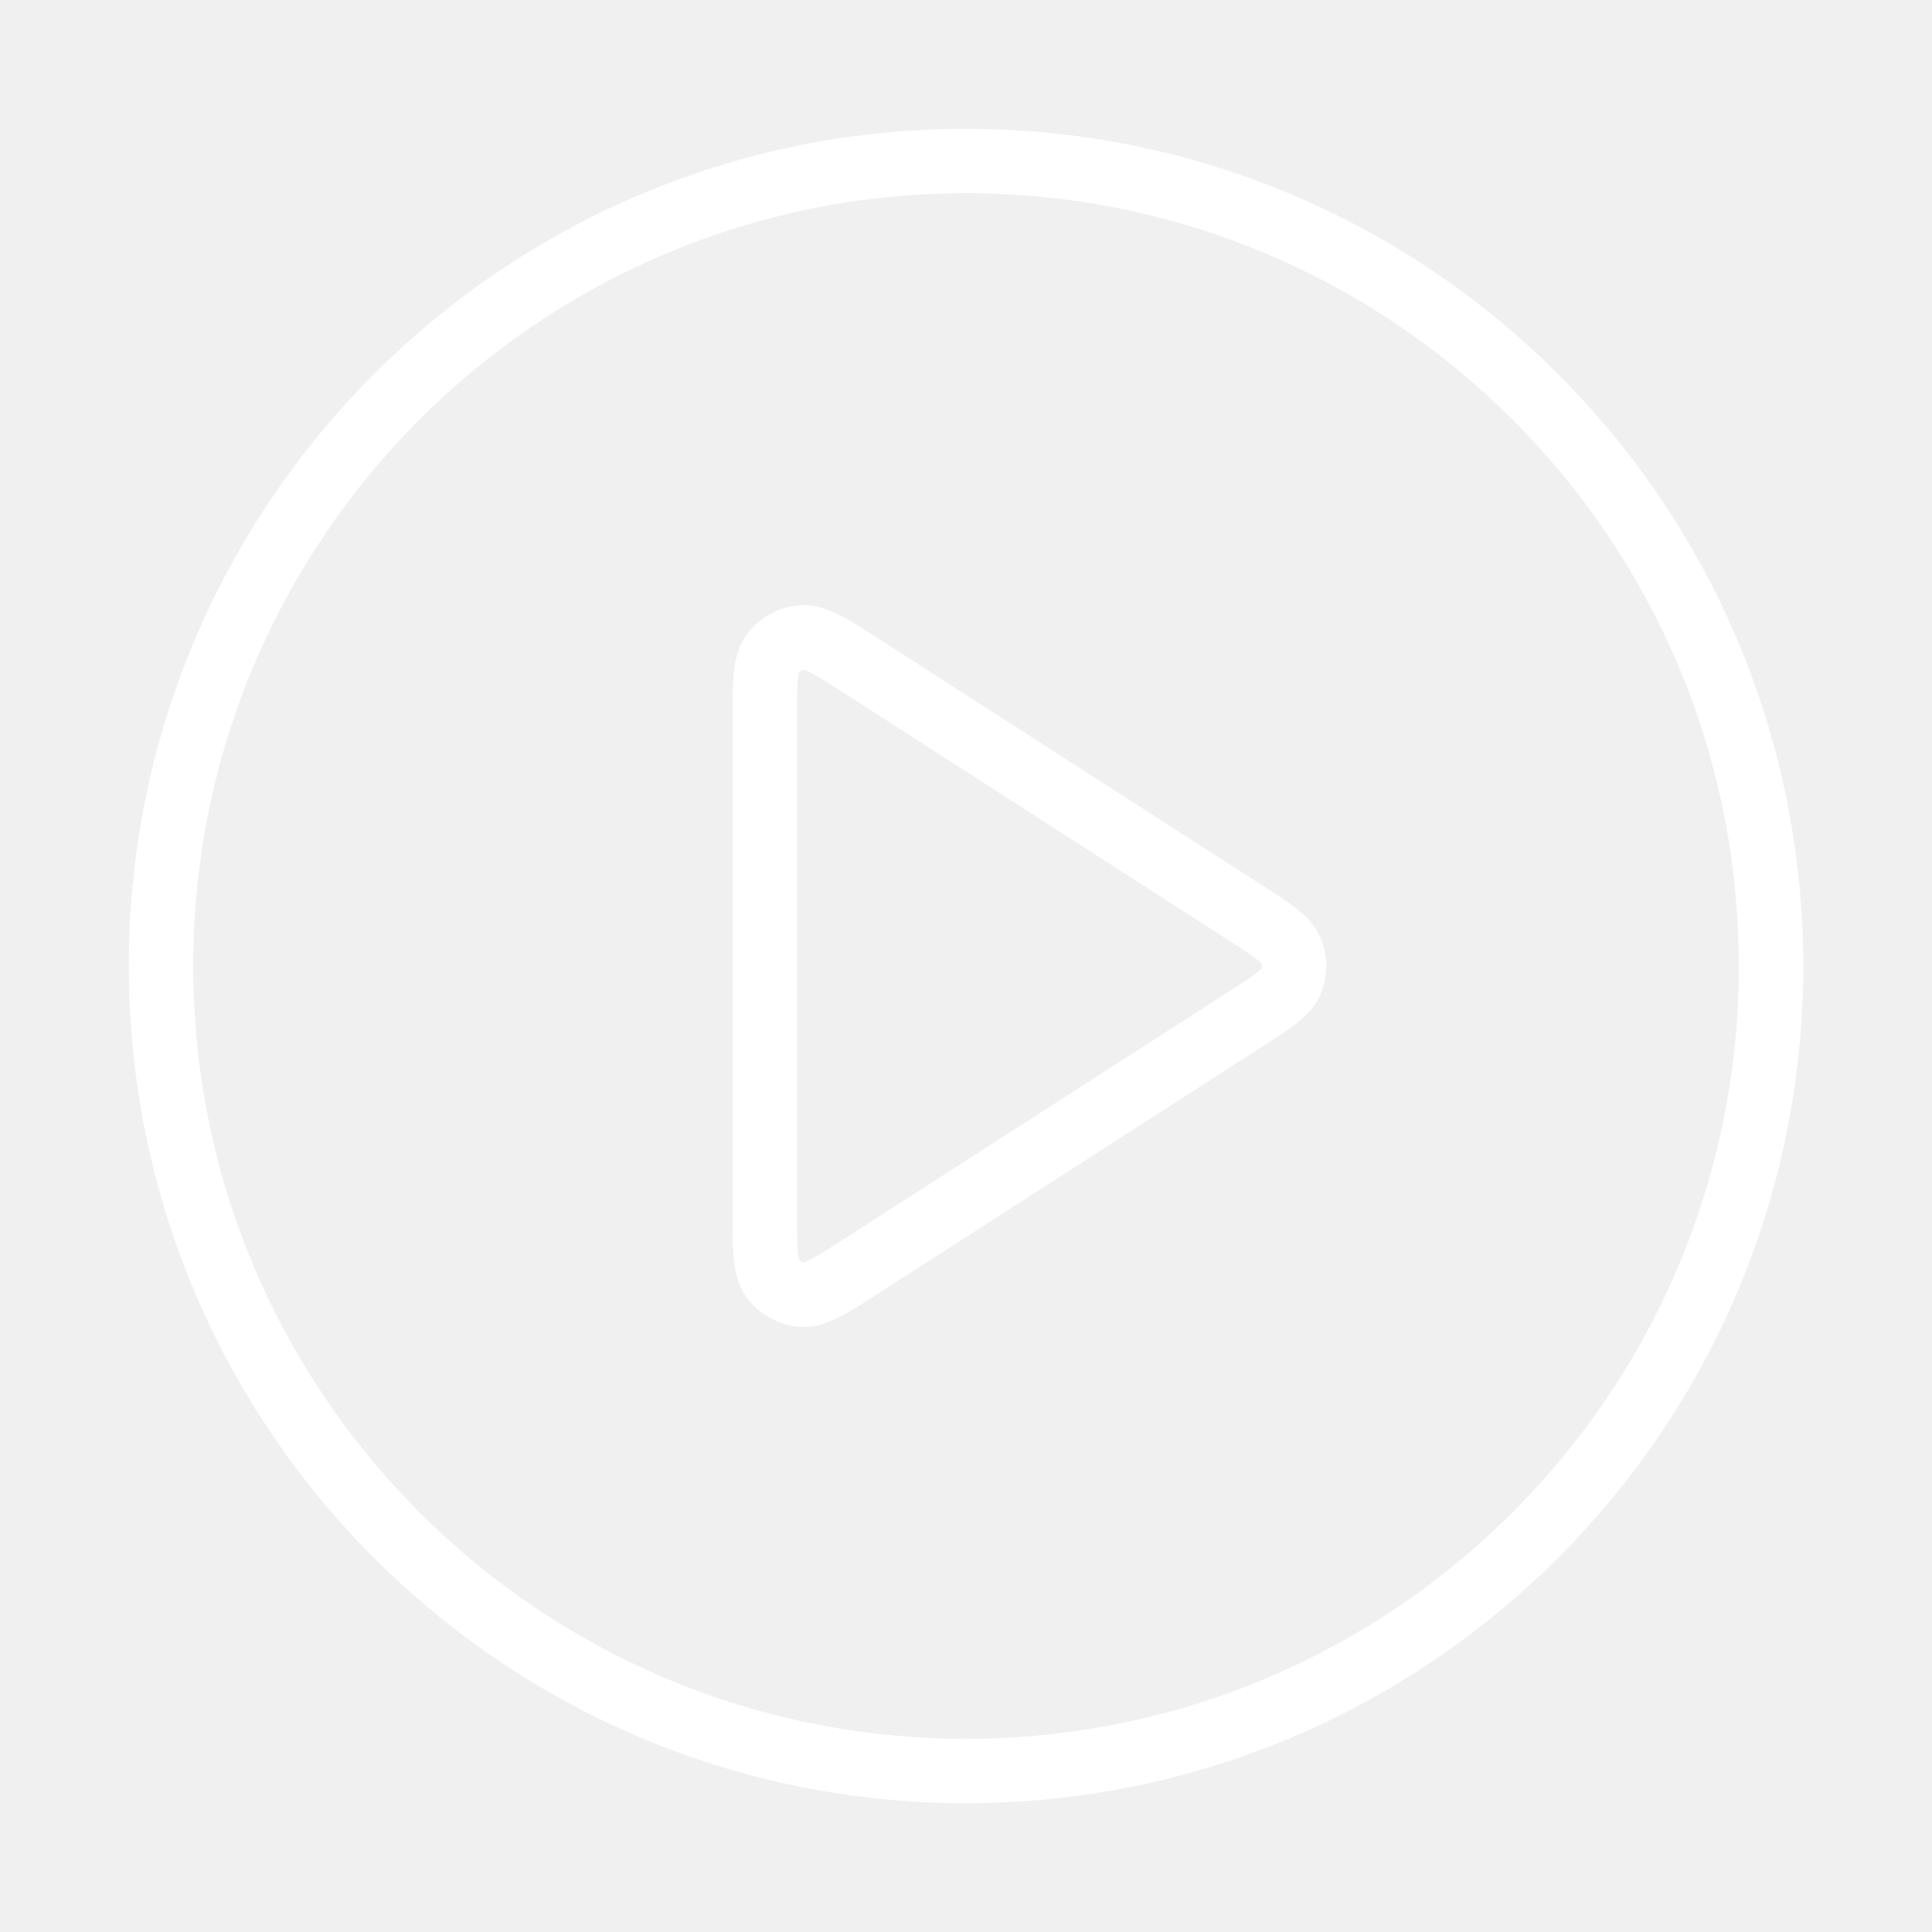
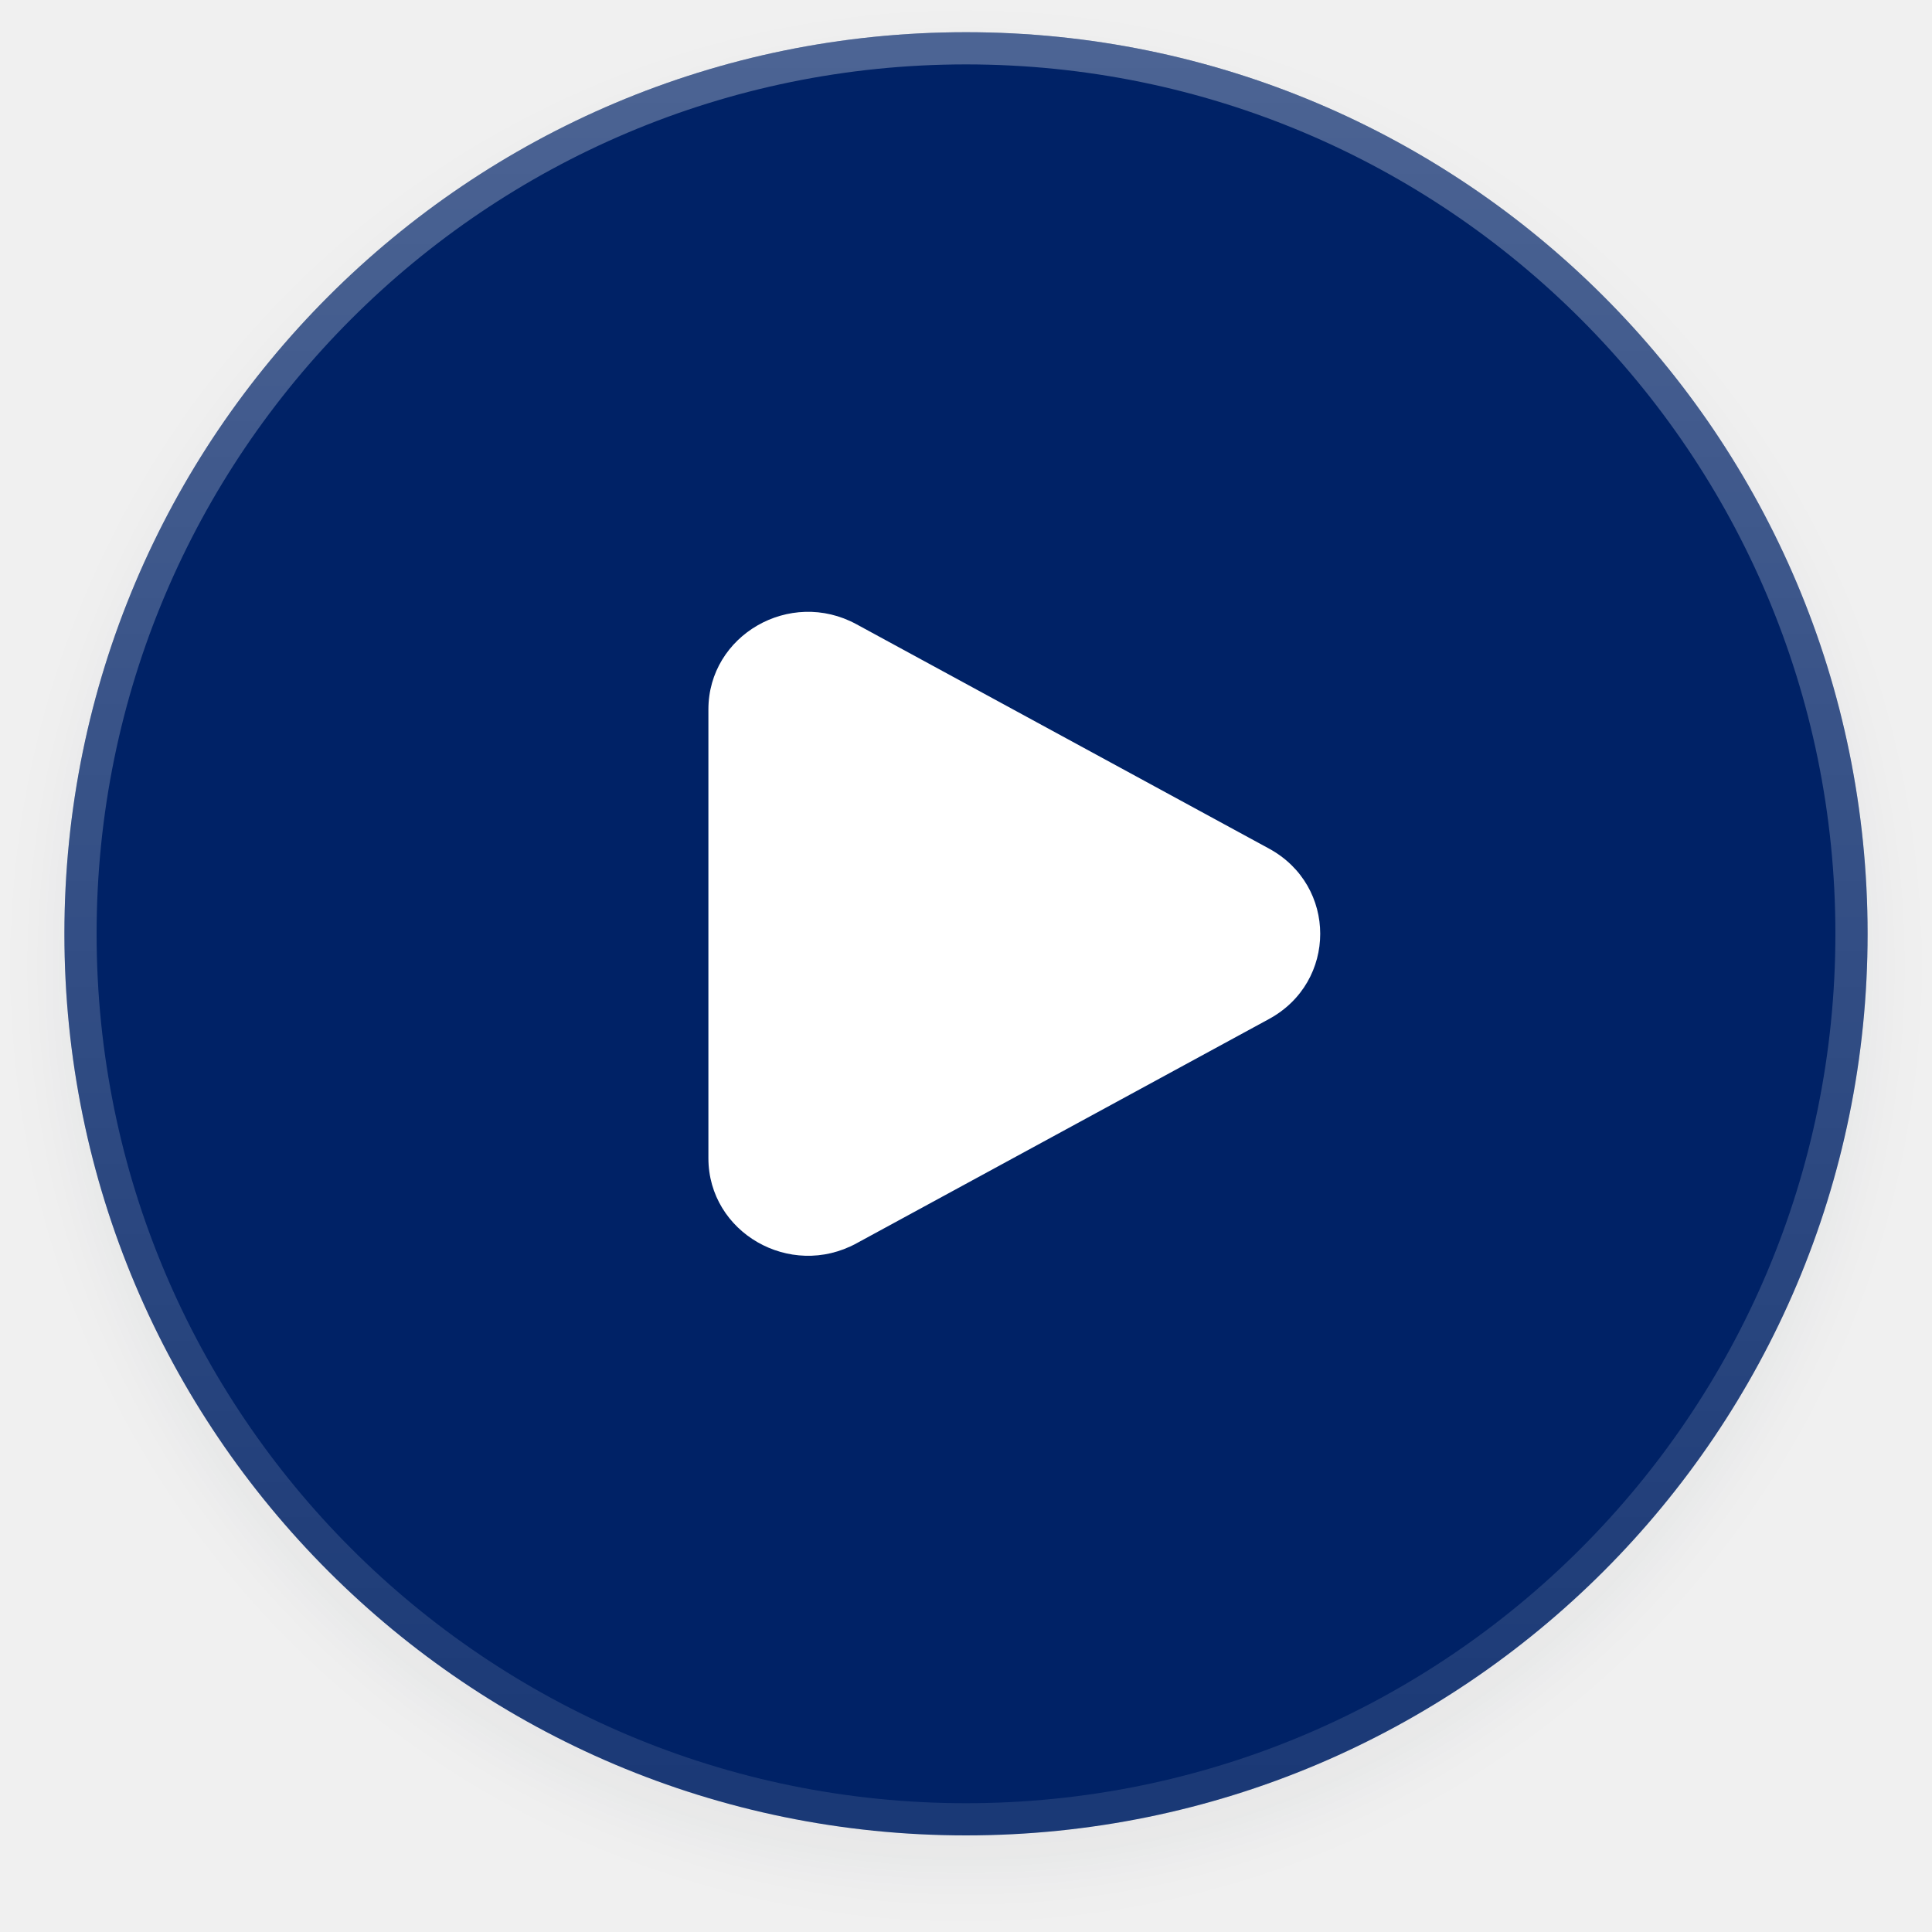
- <svg xmlns="http://www.w3.org/2000/svg" width="50" height="50" viewBox="0 0 50 50" fill="none">
-   <path d="M25 45.833C36.506 45.833 45.834 36.506 45.834 25C45.834 13.494 36.506 4.167 25 4.167C13.494 4.167 4.167 13.494 4.167 25C4.167 36.506 13.494 45.833 25 45.833Z" stroke="white" stroke-width="1.667" stroke-linecap="round" stroke-linejoin="round" />
-   <path d="M19.792 18.678C19.792 17.683 19.792 17.186 20 16.909C20.181 16.667 20.458 16.515 20.759 16.494C21.105 16.469 21.523 16.738 22.36 17.276L32.194 23.598C32.92 24.065 33.283 24.298 33.408 24.595C33.518 24.854 33.518 25.146 33.408 25.405C33.283 25.702 32.92 25.935 32.194 26.402L22.36 32.724C21.523 33.262 21.105 33.531 20.759 33.506C20.458 33.484 20.181 33.333 20 33.091C19.792 32.814 19.792 32.316 19.792 31.322V18.678Z" stroke="white" stroke-width="1.667" stroke-linecap="round" stroke-linejoin="round" />
+ <svg xmlns="http://www.w3.org/2000/svg" width="60" height="60" viewBox="0 0 60 60" fill="none">
+   <g filter="url(#filter0_d_312_7783)">
+     <rect x="2" y="1" width="56" height="56" rx="28" fill="#002266" />
+     <rect x="2.5" y="1.5" width="55" height="55" rx="27.5" stroke="url(#paint0_linear_312_7783)" />
+     <path d="M39.409 26.353C41.531 27.506 41.531 30.494 39.409 31.647L26.597 38.614C24.534 39.736 22 38.276 22 35.967L22 22.033C22 19.724 24.534 18.264 26.597 19.386L39.409 26.353Z" fill="white" />
+   </g>
+   <defs>
+     <filter id="filter0_d_312_7783" x="0" y="0" width="60" height="60" filterUnits="userSpaceOnUse" color-interpolation-filters="sRGB">
+       <feFlood flood-opacity="0" result="BackgroundImageFix" />
+       <feColorMatrix in="SourceAlpha" type="matrix" values="0 0 0 0 0 0 0 0 0 0 0 0 0 0 0 0 0 0 127 0" result="hardAlpha" />
+       <feOffset dy="1" />
+       <feGaussianBlur stdDeviation="1" />
+       <feColorMatrix type="matrix" values="0 0 0 0 0.063 0 0 0 0 0.094 0 0 0 0 0.157 0 0 0 0.05 0" />
+       <feBlend mode="normal" in2="BackgroundImageFix" result="effect1_dropShadow_312_7783" />
+       <feBlend mode="normal" in="SourceGraphic" in2="effect1_dropShadow_312_7783" result="shape" />
+     </filter>
+     <linearGradient id="paint0_linear_312_7783" x1="30" y1="1" x2="30" y2="57" gradientUnits="userSpaceOnUse">
+       <stop stop-color="white" stop-opacity="0.3" />
+       <stop offset="1" stop-color="white" stop-opacity="0.1" />
+     </linearGradient>
+   </defs>
</svg>
